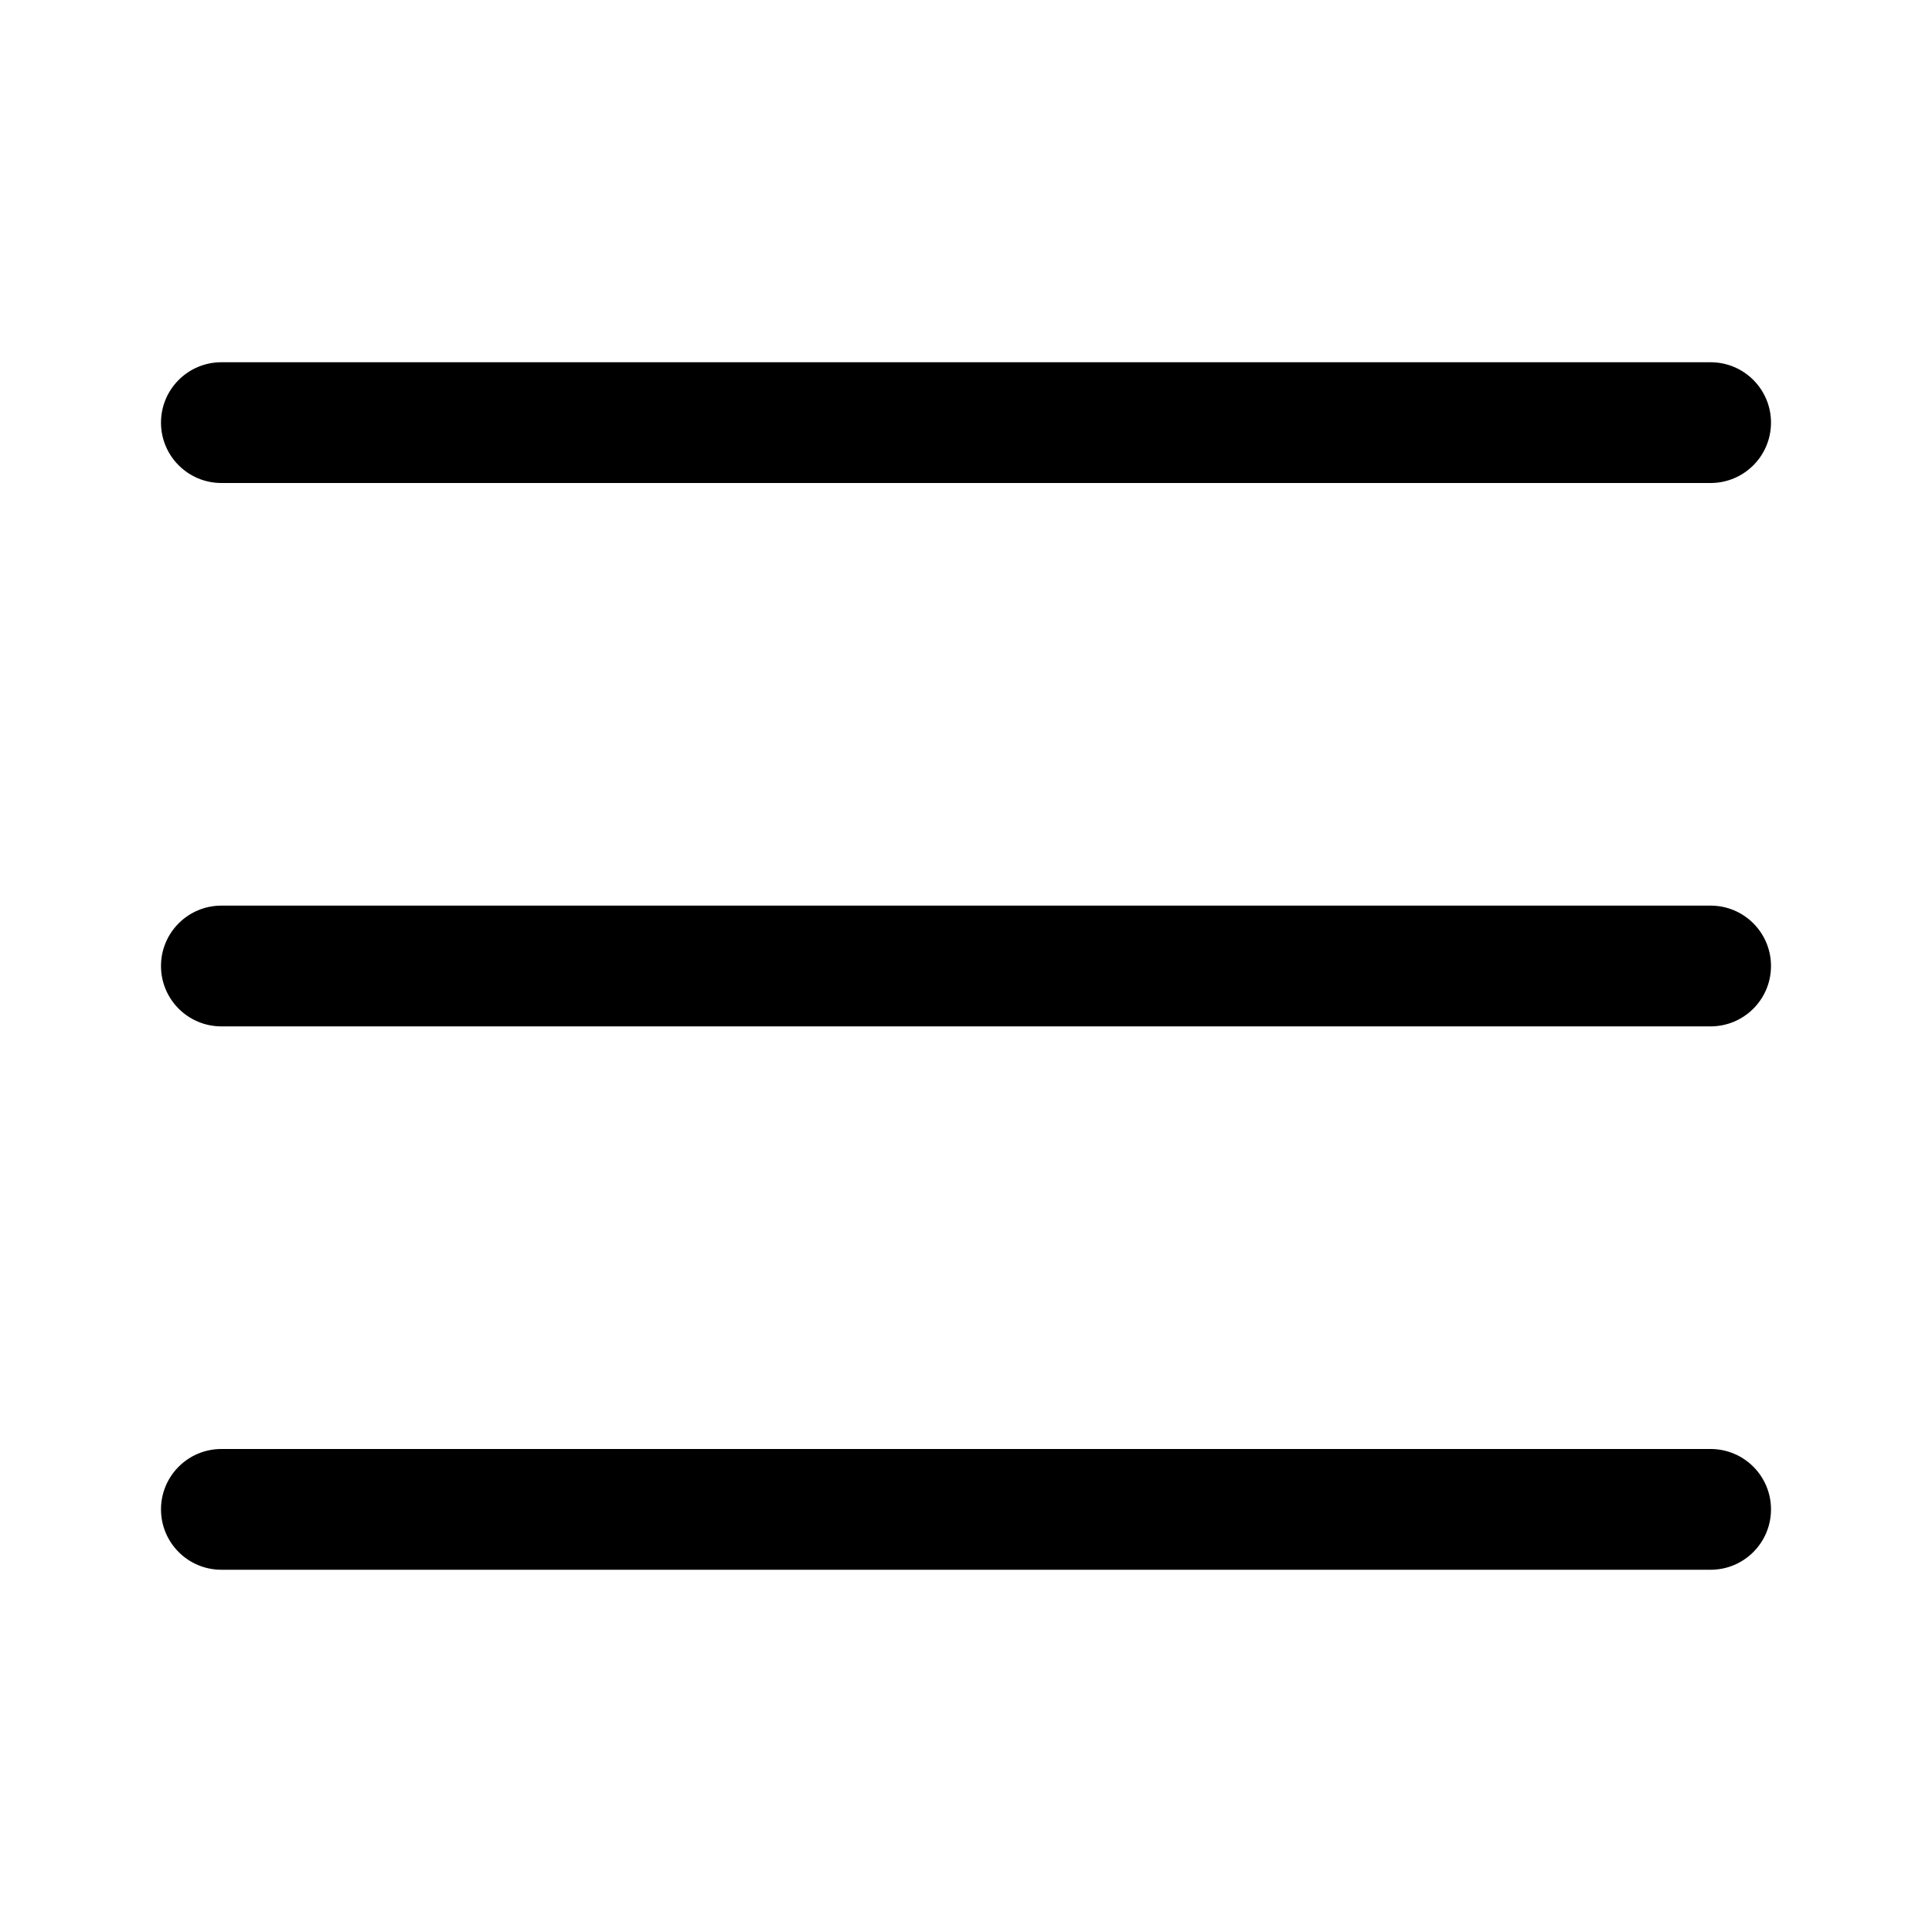
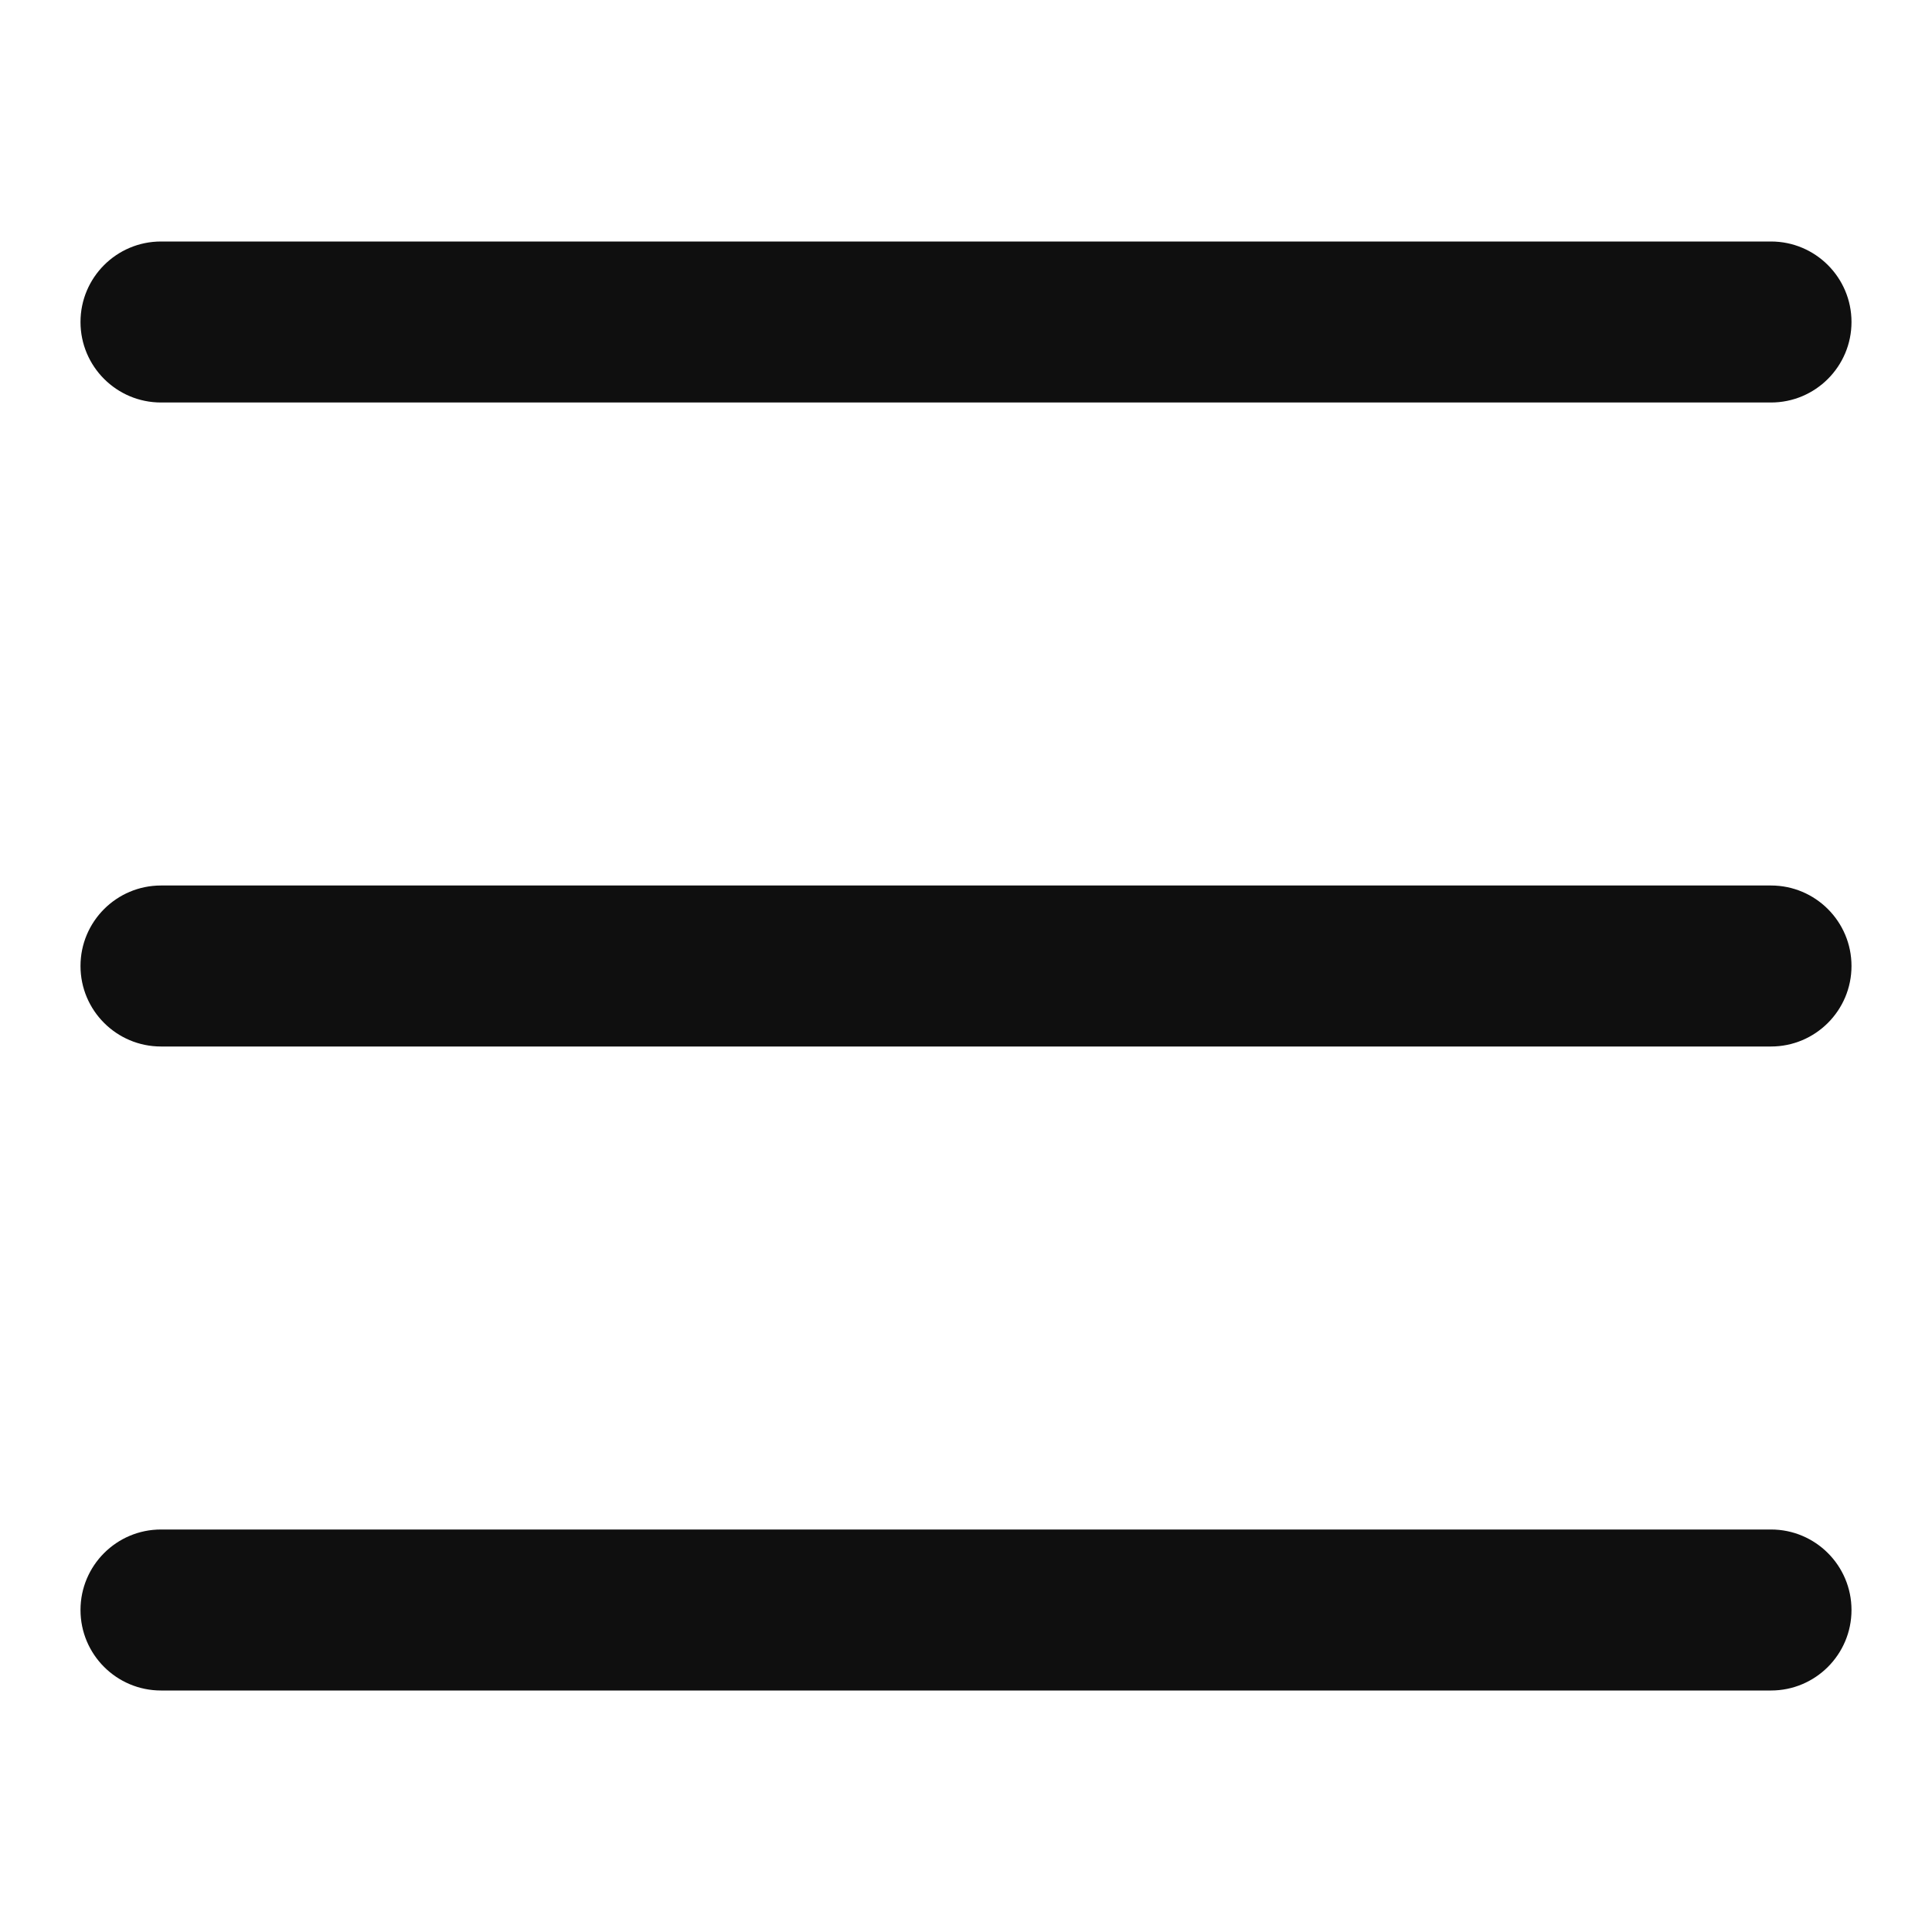
- <svg xmlns="http://www.w3.org/2000/svg" viewBox="0 0 48 48" width="48px" height="48px">
-   <path d="M 5.5 9 A 1.5 1.5 0 1 0 5.5 12 L 42.5 12 A 1.5 1.5 0 1 0 42.5 9 L 5.5 9 z M 5.5 22.5 A 1.5 1.5 0 1 0 5.5 25.5 L 42.5 25.5 A 1.5 1.5 0 1 0 42.5 22.5 L 5.5 22.5 z M 5.5 36 A 1.5 1.5 0 1 0 5.5 39 L 42.5 39 A 1.5 1.5 0 1 0 42.5 36 L 5.5 36 z" />
+ <svg xmlns="http://www.w3.org/2000/svg" width="800px" height="800px" viewBox="0 0 24 24" fill="none">
+   <path d="M1 12C1 11.448 1.448 11 2 11H22C22.552 11 23 11.448 23 12C23 12.552 22.552 13 22 13H2C1.448 13 1 12.552 1 12Z" fill="#0F0F0F" />
+   <path d="M1 4C1 3.448 1.448 3 2 3H22C22.552 3 23 3.448 23 4C23 4.552 22.552 5 22 5H2C1.448 5 1 4.552 1 4Z" fill="#0F0F0F" />
+   <path d="M1 20C1 19.448 1.448 19 2 19H22C22.552 19 23 19.448 23 20C23 20.552 22.552 21 22 21H2C1.448 21 1 20.552 1 20Z" fill="#0F0F0F" />
</svg>
